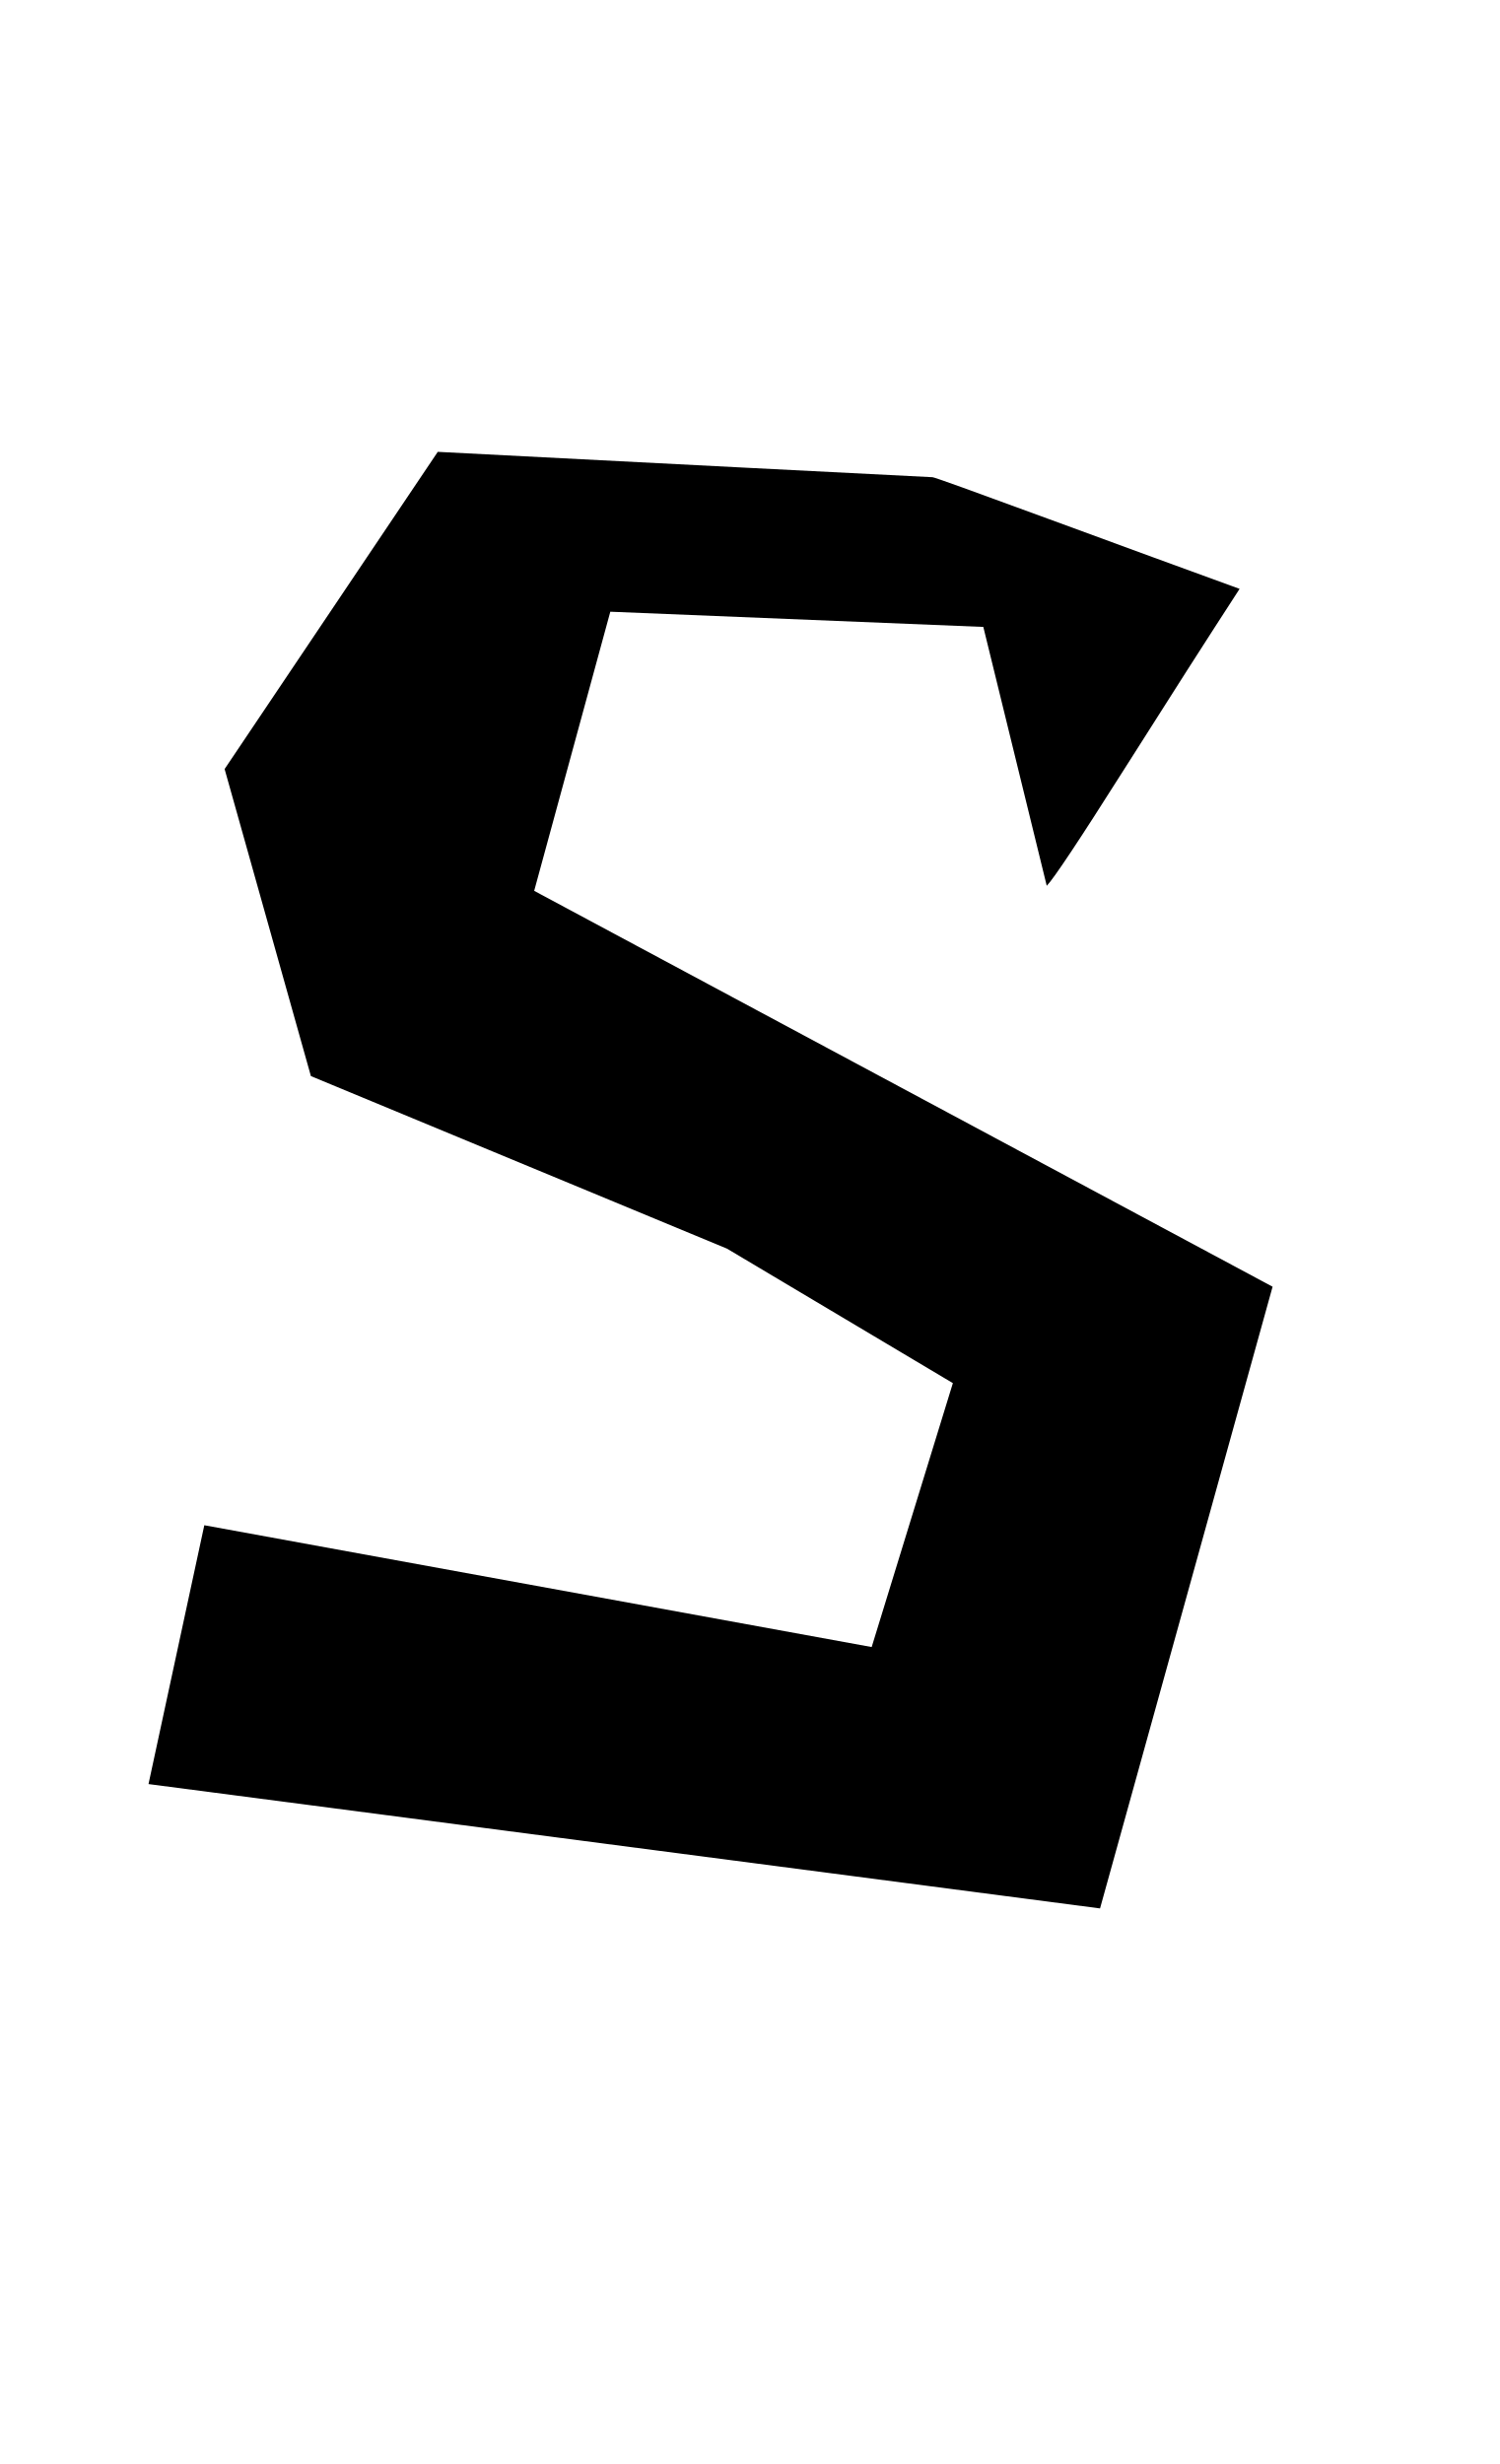
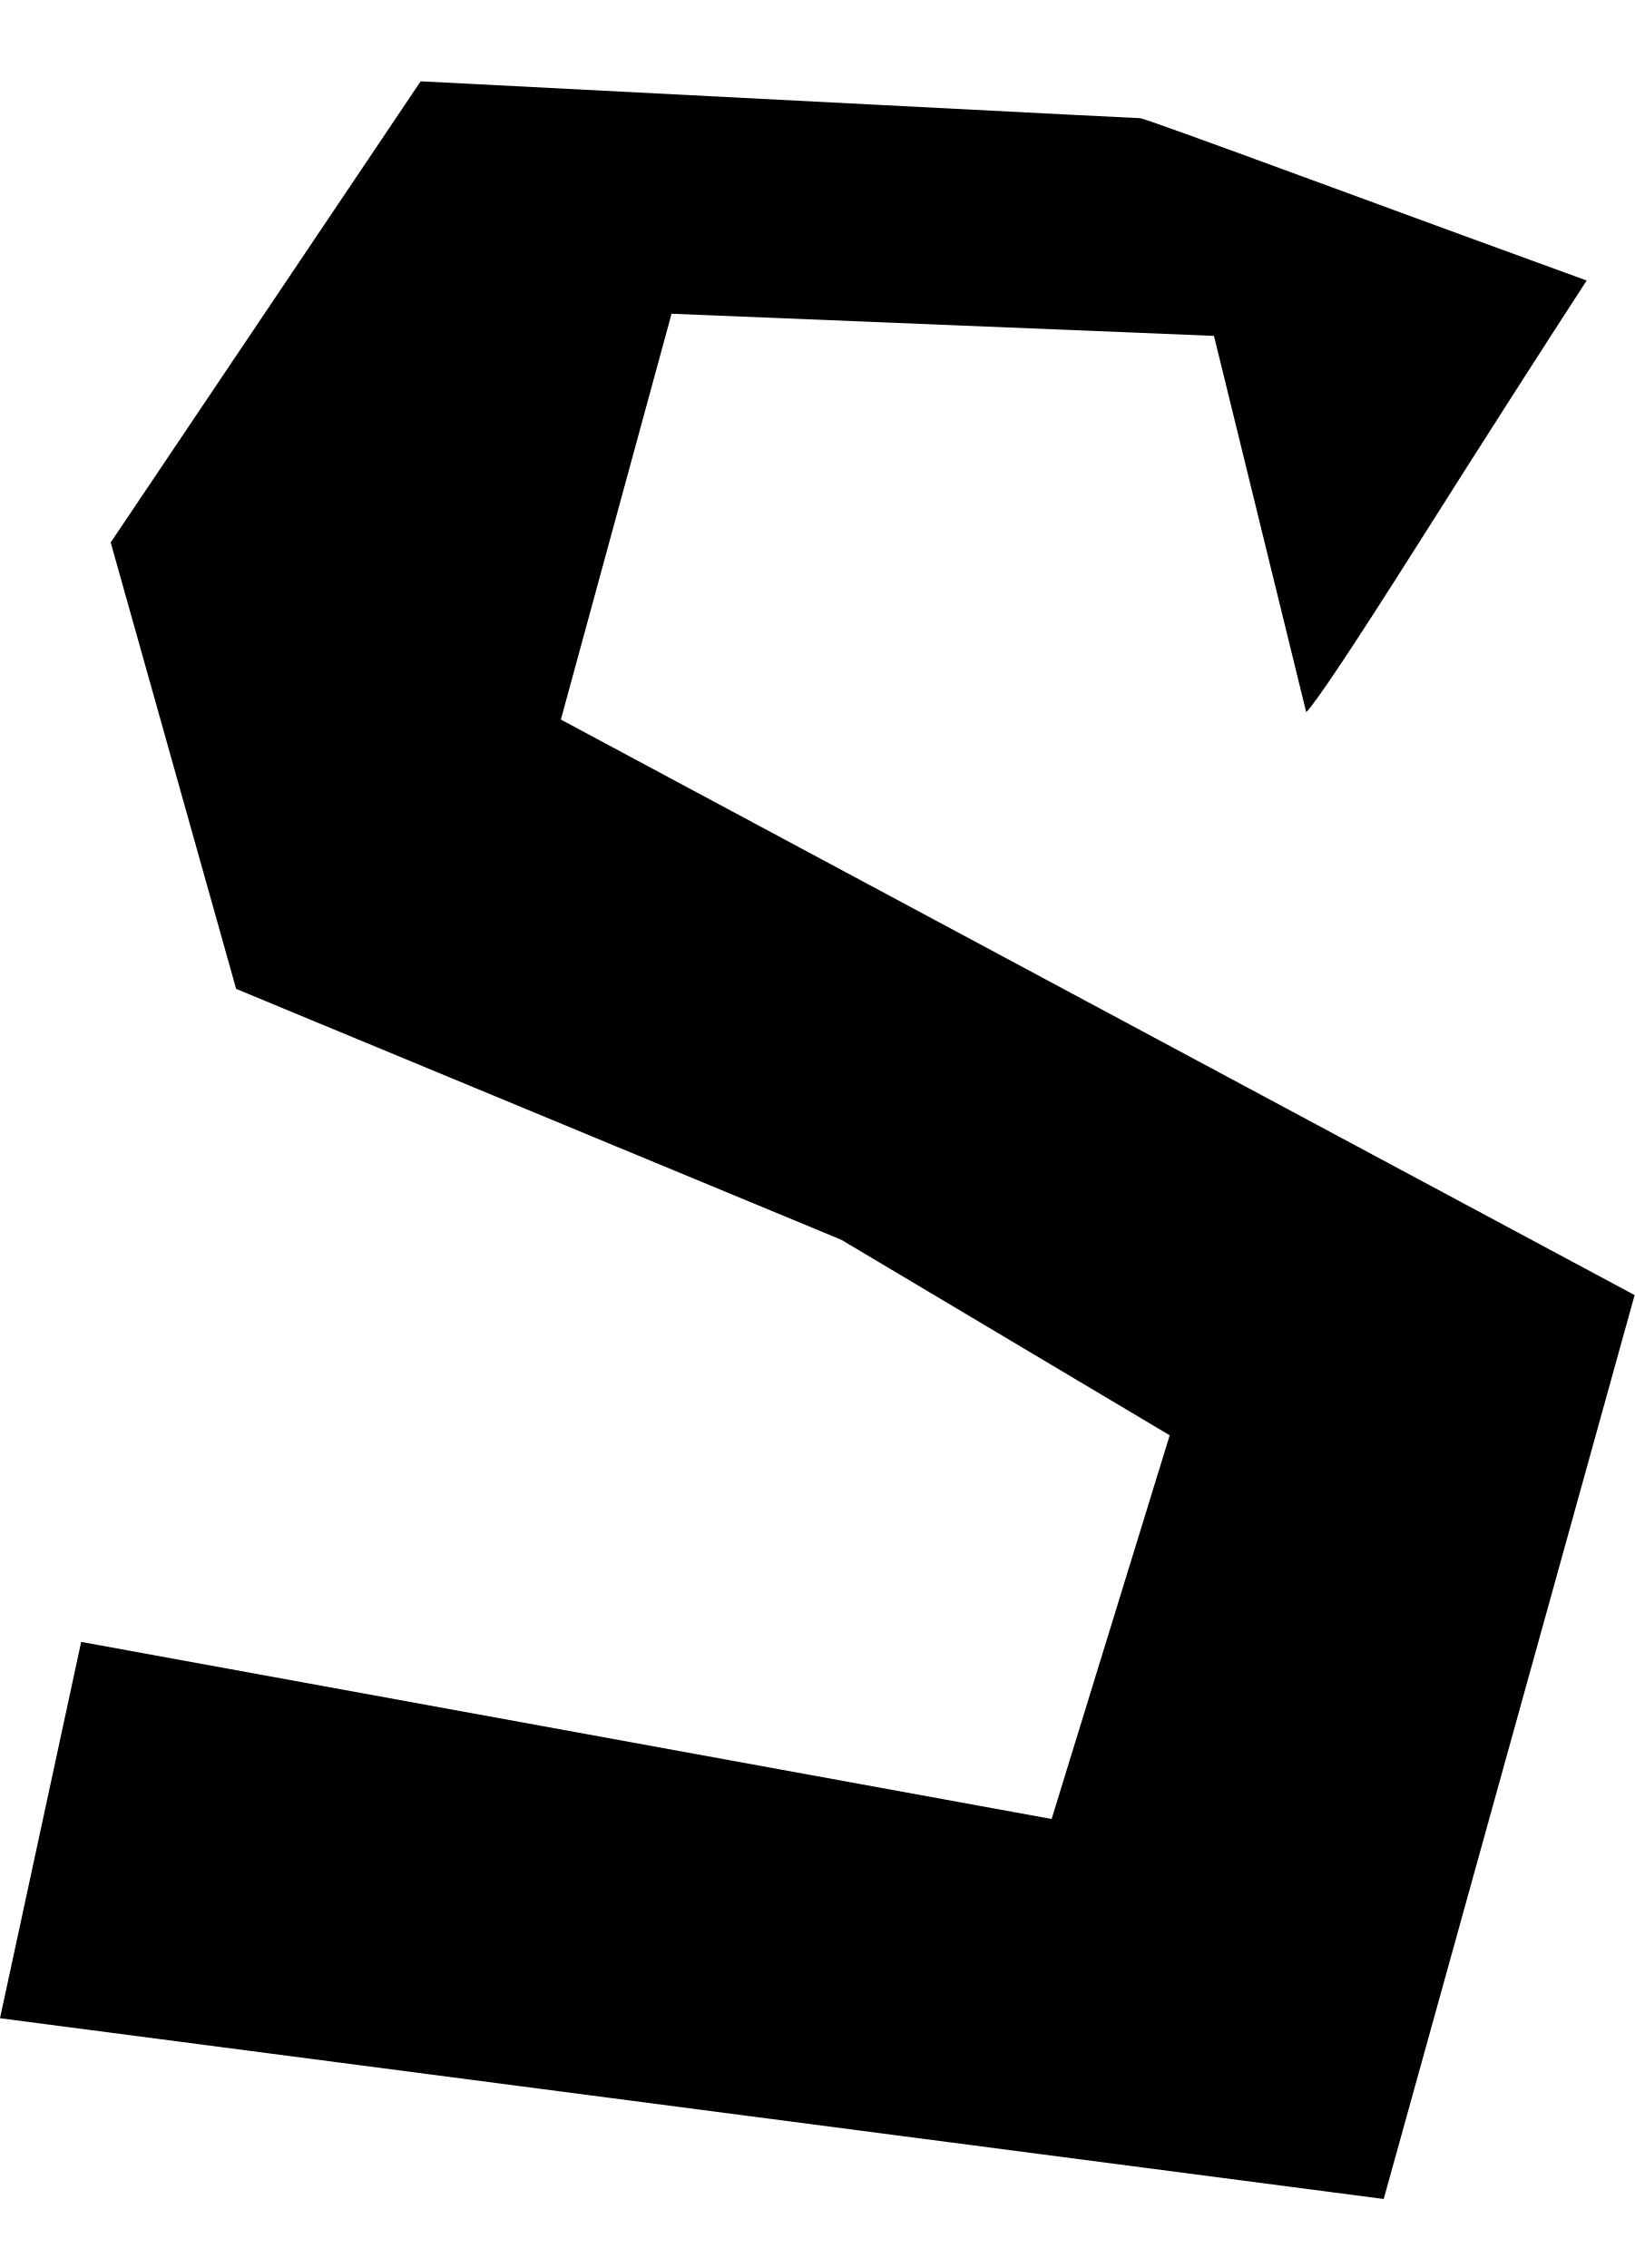
- <svg xmlns="http://www.w3.org/2000/svg" version="1.0" id="glyph_S" x="0px" y="0px" width="56px" height="92px">
+ <svg xmlns="http://www.w3.org/2000/svg" version="1.0" id="glyph_S" x="0px" y="0px" width="70.958px" height="98.466px">
  <g id="S">
-     <path style="fill:#000000;stroke-width:0px" d="M36.717 23.408 C33.235 23.266 26.271 22.982 22.789 22.84 C22.078 25.445 20.657 30.657 19.946 33.262 C26.839 36.957 40.625 44.348 47.518 48.043 C45.907 53.846 42.686 65.453 41.075 71.256 C32.193 70.095 14.427 67.774 5.545 66.613 C6.066 64.197 7.108 59.365 7.629 56.949 C13.859 58.086 26.318 60.36 32.548 61.497 C33.306 59.033 34.822 54.107 35.58 51.643 C33.472 50.388 29.255 47.877 27.147 46.622 C23.263 45.011 15.493 41.789 11.609 40.179 C10.803 37.313 9.193 31.58 8.387 28.714 C10.377 25.753 14.356 19.832 16.346 16.871 Q20.965 17.108 27.846 17.463 Q34.727 17.818 34.822 17.818 Q34.917 17.818 39.168 19.382 Q43.42 20.945 46.286 21.987 Q44.486 24.759 41.975 28.726 Q39.464 32.694 39.085 33.073 C38.493 30.657 37.309 25.824 36.717 23.408 z" id="path_S_0" />
+     <path style="fill:#000000;stroke-width:0px" d="M24.347 31.24 C35.999 37.487 59.305 49.981 70.958 56.227 C68.235 66.038 62.789 85.66 60.066 95.47 C45.049 93.508 15.016 89.584 -0 87.622 C0.881 83.537 2.643 75.368 3.524 71.284 C14.055 73.206 35.119 77.05 45.65 78.972 C46.931 74.808 49.494 66.479 50.776 62.314 C47.212 60.192 40.084 55.947 36.52 53.825 C29.953 51.102 16.818 45.656 10.251 42.933 C8.89 38.087 6.167 28.397 4.805 23.552 C8.169 18.546 8.169 18.546 18.26 3.53 Q26.069 3.93 37.701 4.531 Q49.334 5.131 49.494 5.131 Q49.654 5.131 56.842 7.774 Q64.03 10.417 68.876 12.179 C66.847 15.303 64.417 19.1 61.588 23.572 C58.758 28.043 57.129 30.492 56.702 30.92 C55.701 26.835 53.699 18.666 52.698 14.582 C46.811 14.341 35.038 13.861 29.152 13.621 C27.951 18.025 25.548 26.835 24.347 31.24 z" id="path_G_0" />
  </g>
</svg>
